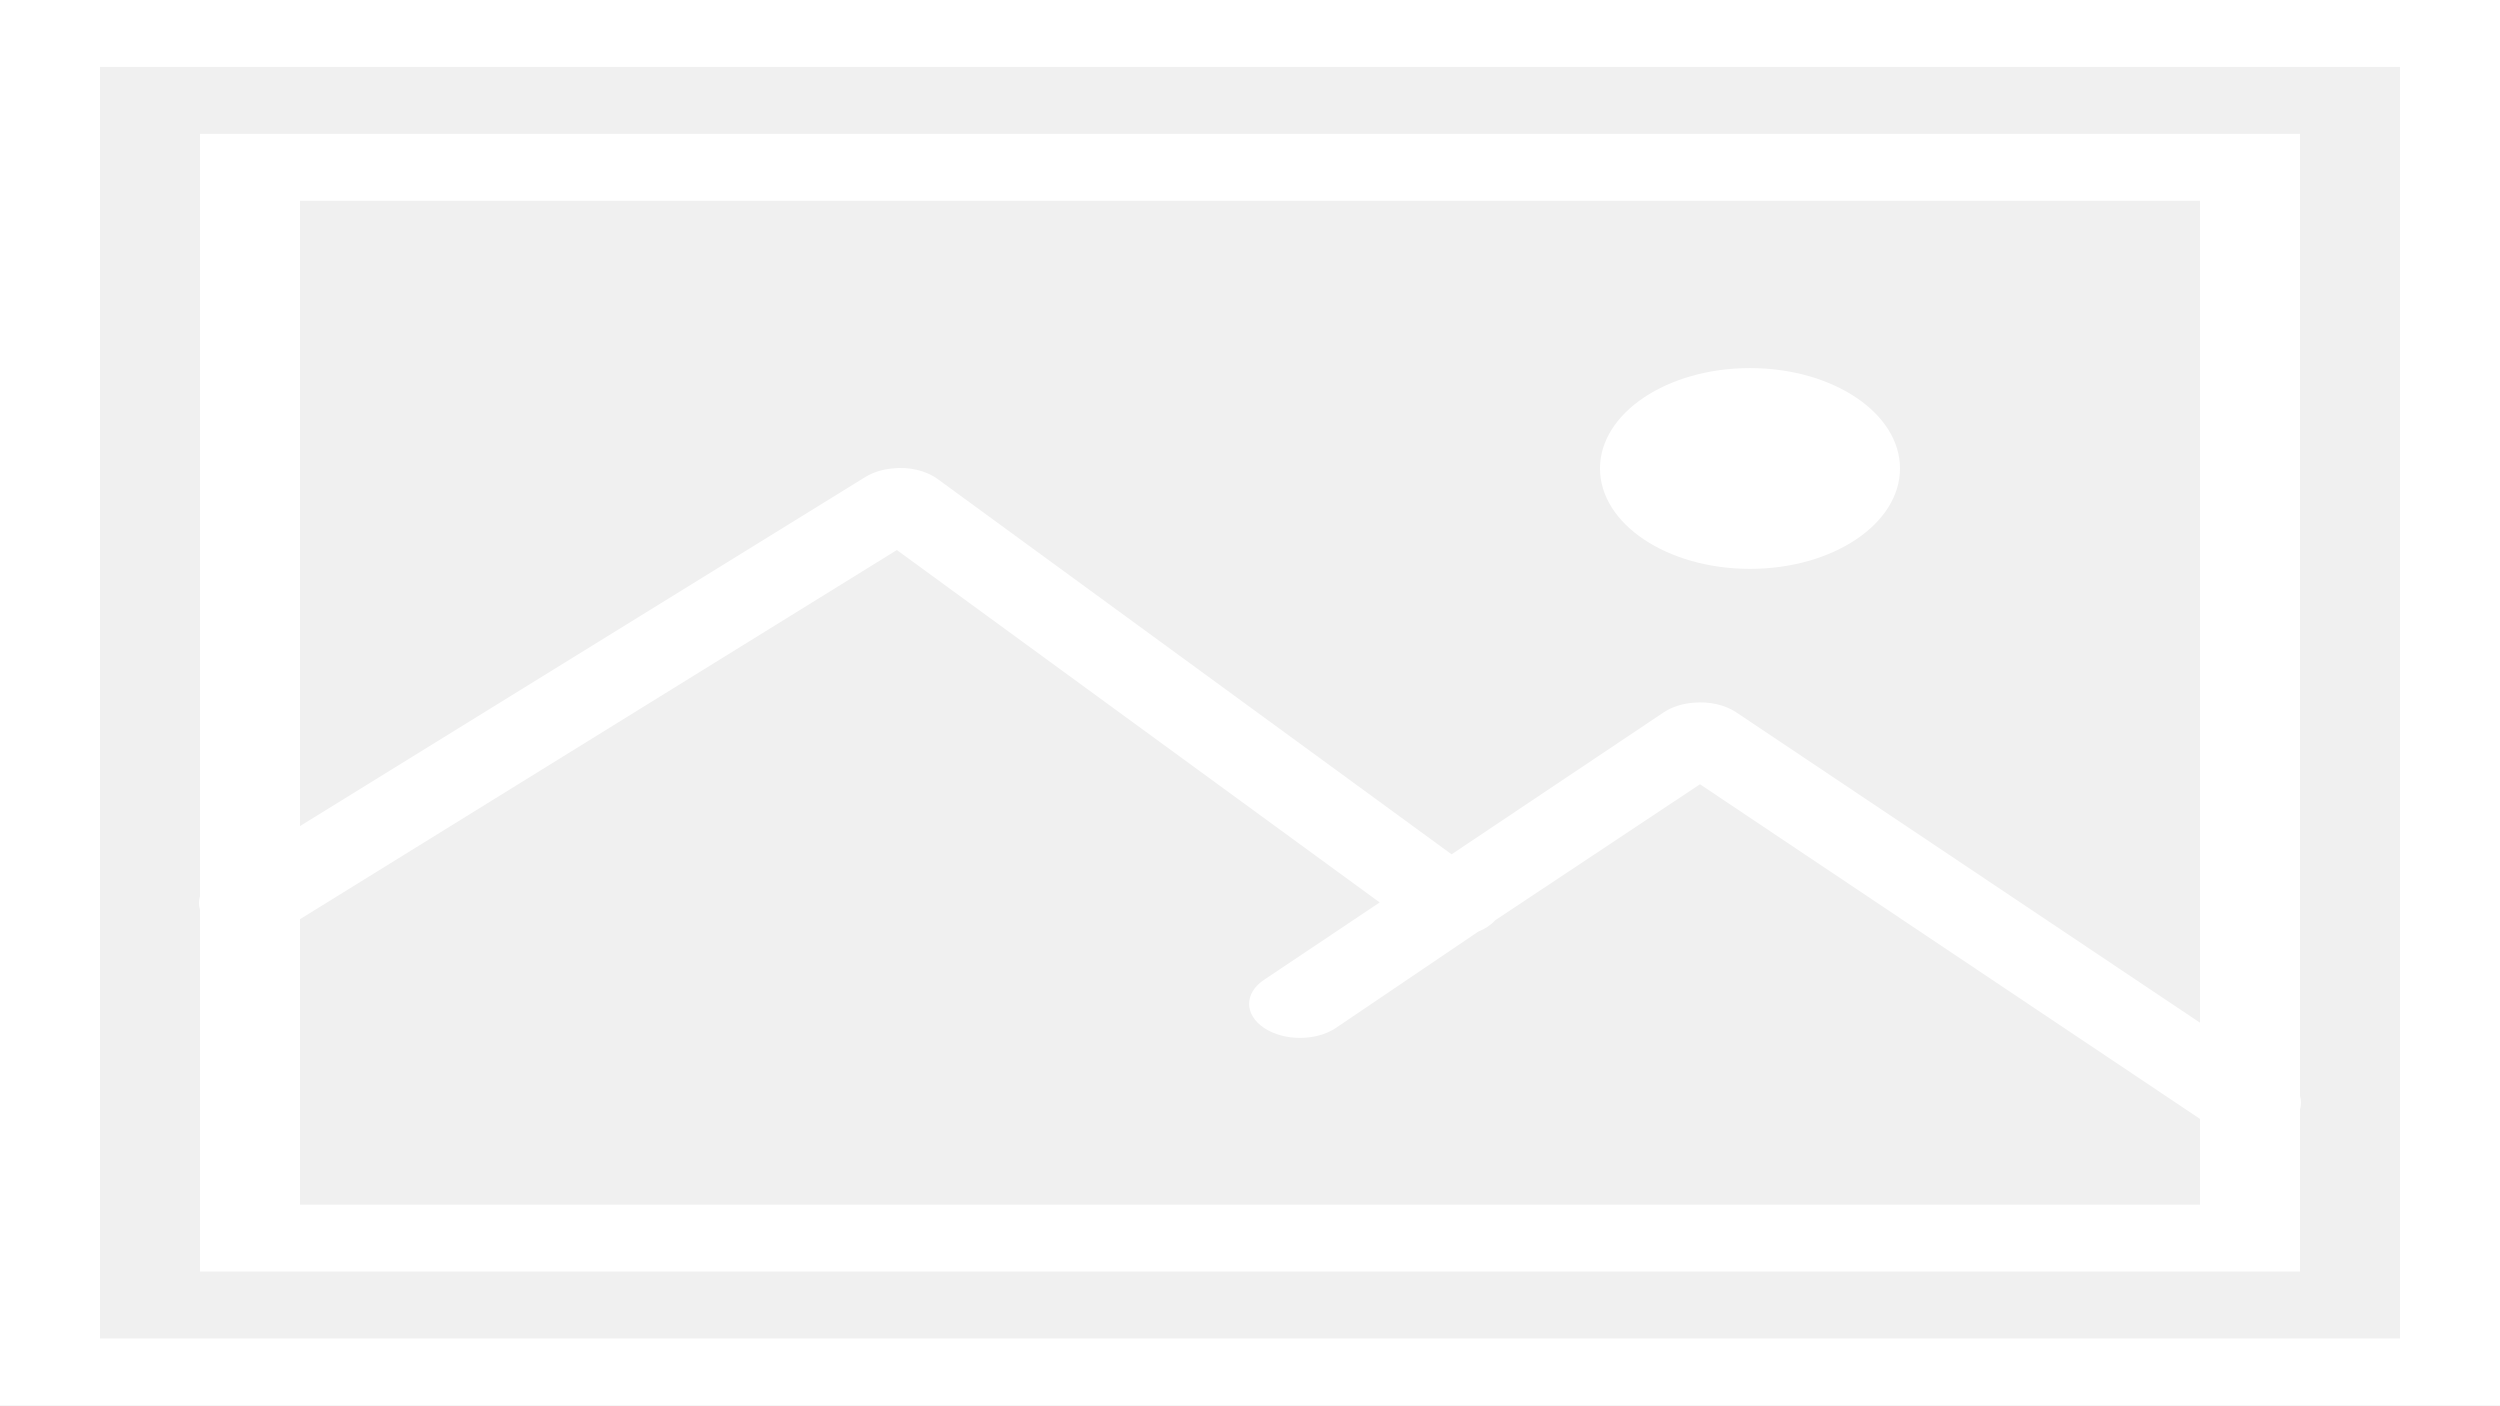
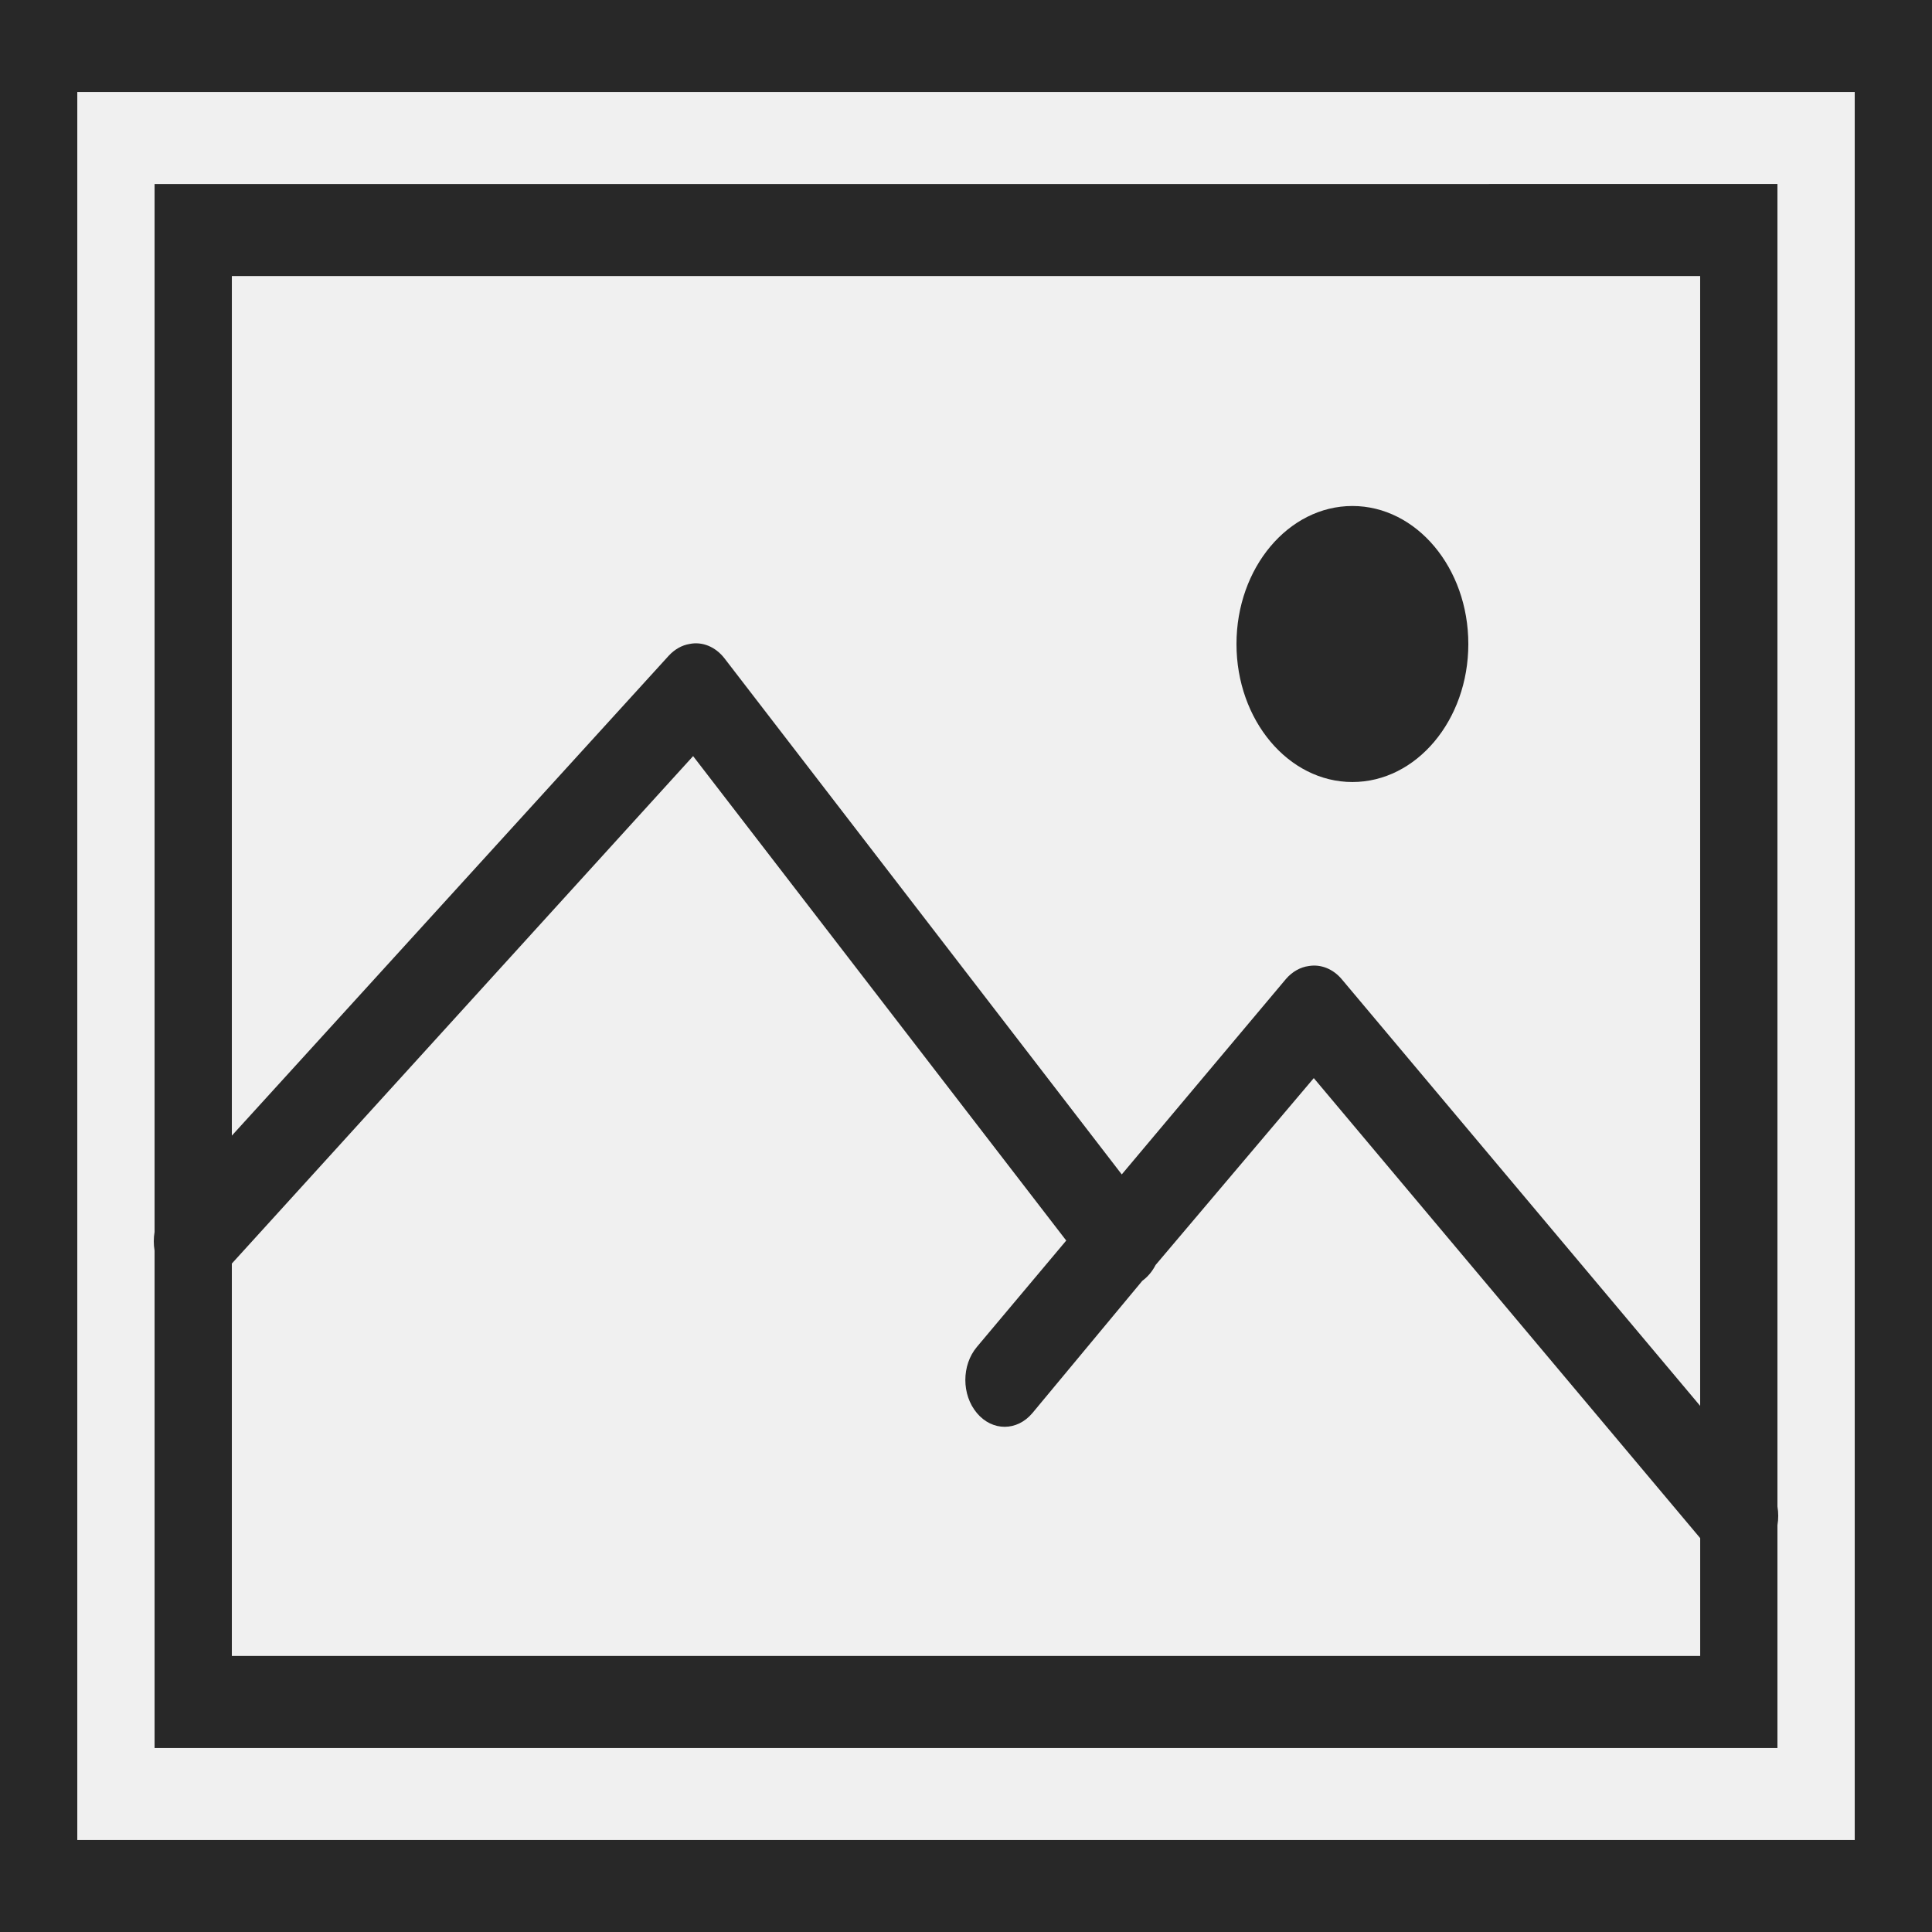
- <svg xmlns="http://www.w3.org/2000/svg" viewBox="0 0 157.867 88.747" width="185" height="104" fill-rule="nonzero" version="1.1" id="svg8">
+ <svg xmlns="http://www.w3.org/2000/svg" viewBox="0 0 40.96 40.96" width="48" height="48" fill-rule="nonzero" version="1.1" id="svg8">
  <defs id="defs12" />
  <g fill="#ffffff" fill-rule="nonzero" stroke="none" stroke-width="1" stroke-linecap="butt" stroke-linejoin="miter" stroke-miterlimit="10" stroke-dasharray="none" stroke-dashoffset="0" font-family="none" font-weight="none" font-size="none" text-anchor="none" style="mix-blend-mode:normal" id="g6" transform="matrix(0.3066666,0,0,0.547619,0,-11.42307)">
-     <path d="M 0,20.86 V 182.919 H 514.783 V 20.86 Z m 20.591,7.717 H 494.191 V 175.202 H 20.591 Z m 20.591,7.717 v 87.903 c -0.281,0.512 -0.281,1.055 0,1.568 v 41.721 H 473.6 v -18.69 c 0.281,-0.512 0.281,-1.055 0,-1.568 V 36.294 Z m 20.591,7.717 h 391.235 v 94.776 l -95.557,-35.812 c -2.292,-0.844 -5.51,-1.251 -8.687,-1.085 -2.292,0.09 -4.464,0.482 -6.113,1.085 L 298.896,119.373 193.043,76.085 c -2.373,-0.965 -5.872,-1.432 -9.33,-1.206 -2.051,0.105 -3.941,0.452 -5.47,0.965 L 61.774,116.117 Z m 298.574,19.293 c -17.052,0 -30.887,5.185 -30.887,11.576 0,6.391 13.835,11.576 30.887,11.576 17.052,0 30.887,-5.185 30.887,-11.576 0,-6.391 -13.835,-11.576 -30.887,-11.576 z m -175.67,20.981 99.417,40.635 -23.809,8.923 c -4.102,1.537 -4.102,4.009 0,5.547 4.102,1.537 10.698,1.537 14.8,0 l 29.278,-11.093 c 1.448,-0.332 2.654,-0.784 3.539,-1.326 l 42.148,-15.675 102.957,38.586 v 9.888 H 61.774 v -32.918 z" id="path2" style="mix-blend-mode:normal;stroke-width:6.303" />
+     <path d="m 0,20.86 v 74.797 h 133.565 v -74.797 z m 5.343,3.562 H 128.223 V 92.094 H 5.343 Z m 5.343,3.562 v 40.57 c -0.073,0.237 -0.073,0.487 0,0.723 V 88.533 H 122.88 v -8.626 c 0.073,-0.237 0.073,-0.487 0,-0.723 V 27.983 Z m 5.343,3.562 H 117.537 V 75.287 L 92.744,58.759 c -0.595,-0.39 -1.43,-0.577 -2.254,-0.501 -0.595,0.042 -1.158,0.223 -1.586,0.501 L 77.551,66.327 50.087,46.348 c -0.616,-0.445 -1.523,-0.661 -2.421,-0.557 -0.532,0.049 -1.023,0.209 -1.419,0.445 L 16.028,64.825 Z M 93.496,40.449 c -4.424,0 -8.014,2.393 -8.014,5.343 0,2.95 3.59,5.343 8.014,5.343 4.424,0 8.014,-2.393 8.014,-5.343 0,-2.95 -3.59,-5.343 -8.014,-5.343 z m -45.579,9.683 25.795,18.755 -6.177,4.118 c -1.064,0.71 -1.064,1.85 0,2.56 1.064,0.71 2.776,0.71 3.84,0 l 7.597,-5.12 c 0.376,-0.153 0.689,-0.362 0.918,-0.612 l 10.936,-7.235 26.713,17.809 v 4.563 H 16.028 V 69.778 Z" id="path2" style="mix-blend-mode:normal;fill:#282828;fill-opacity:1;stroke-width:2.181" />
  </g>
</svg>
